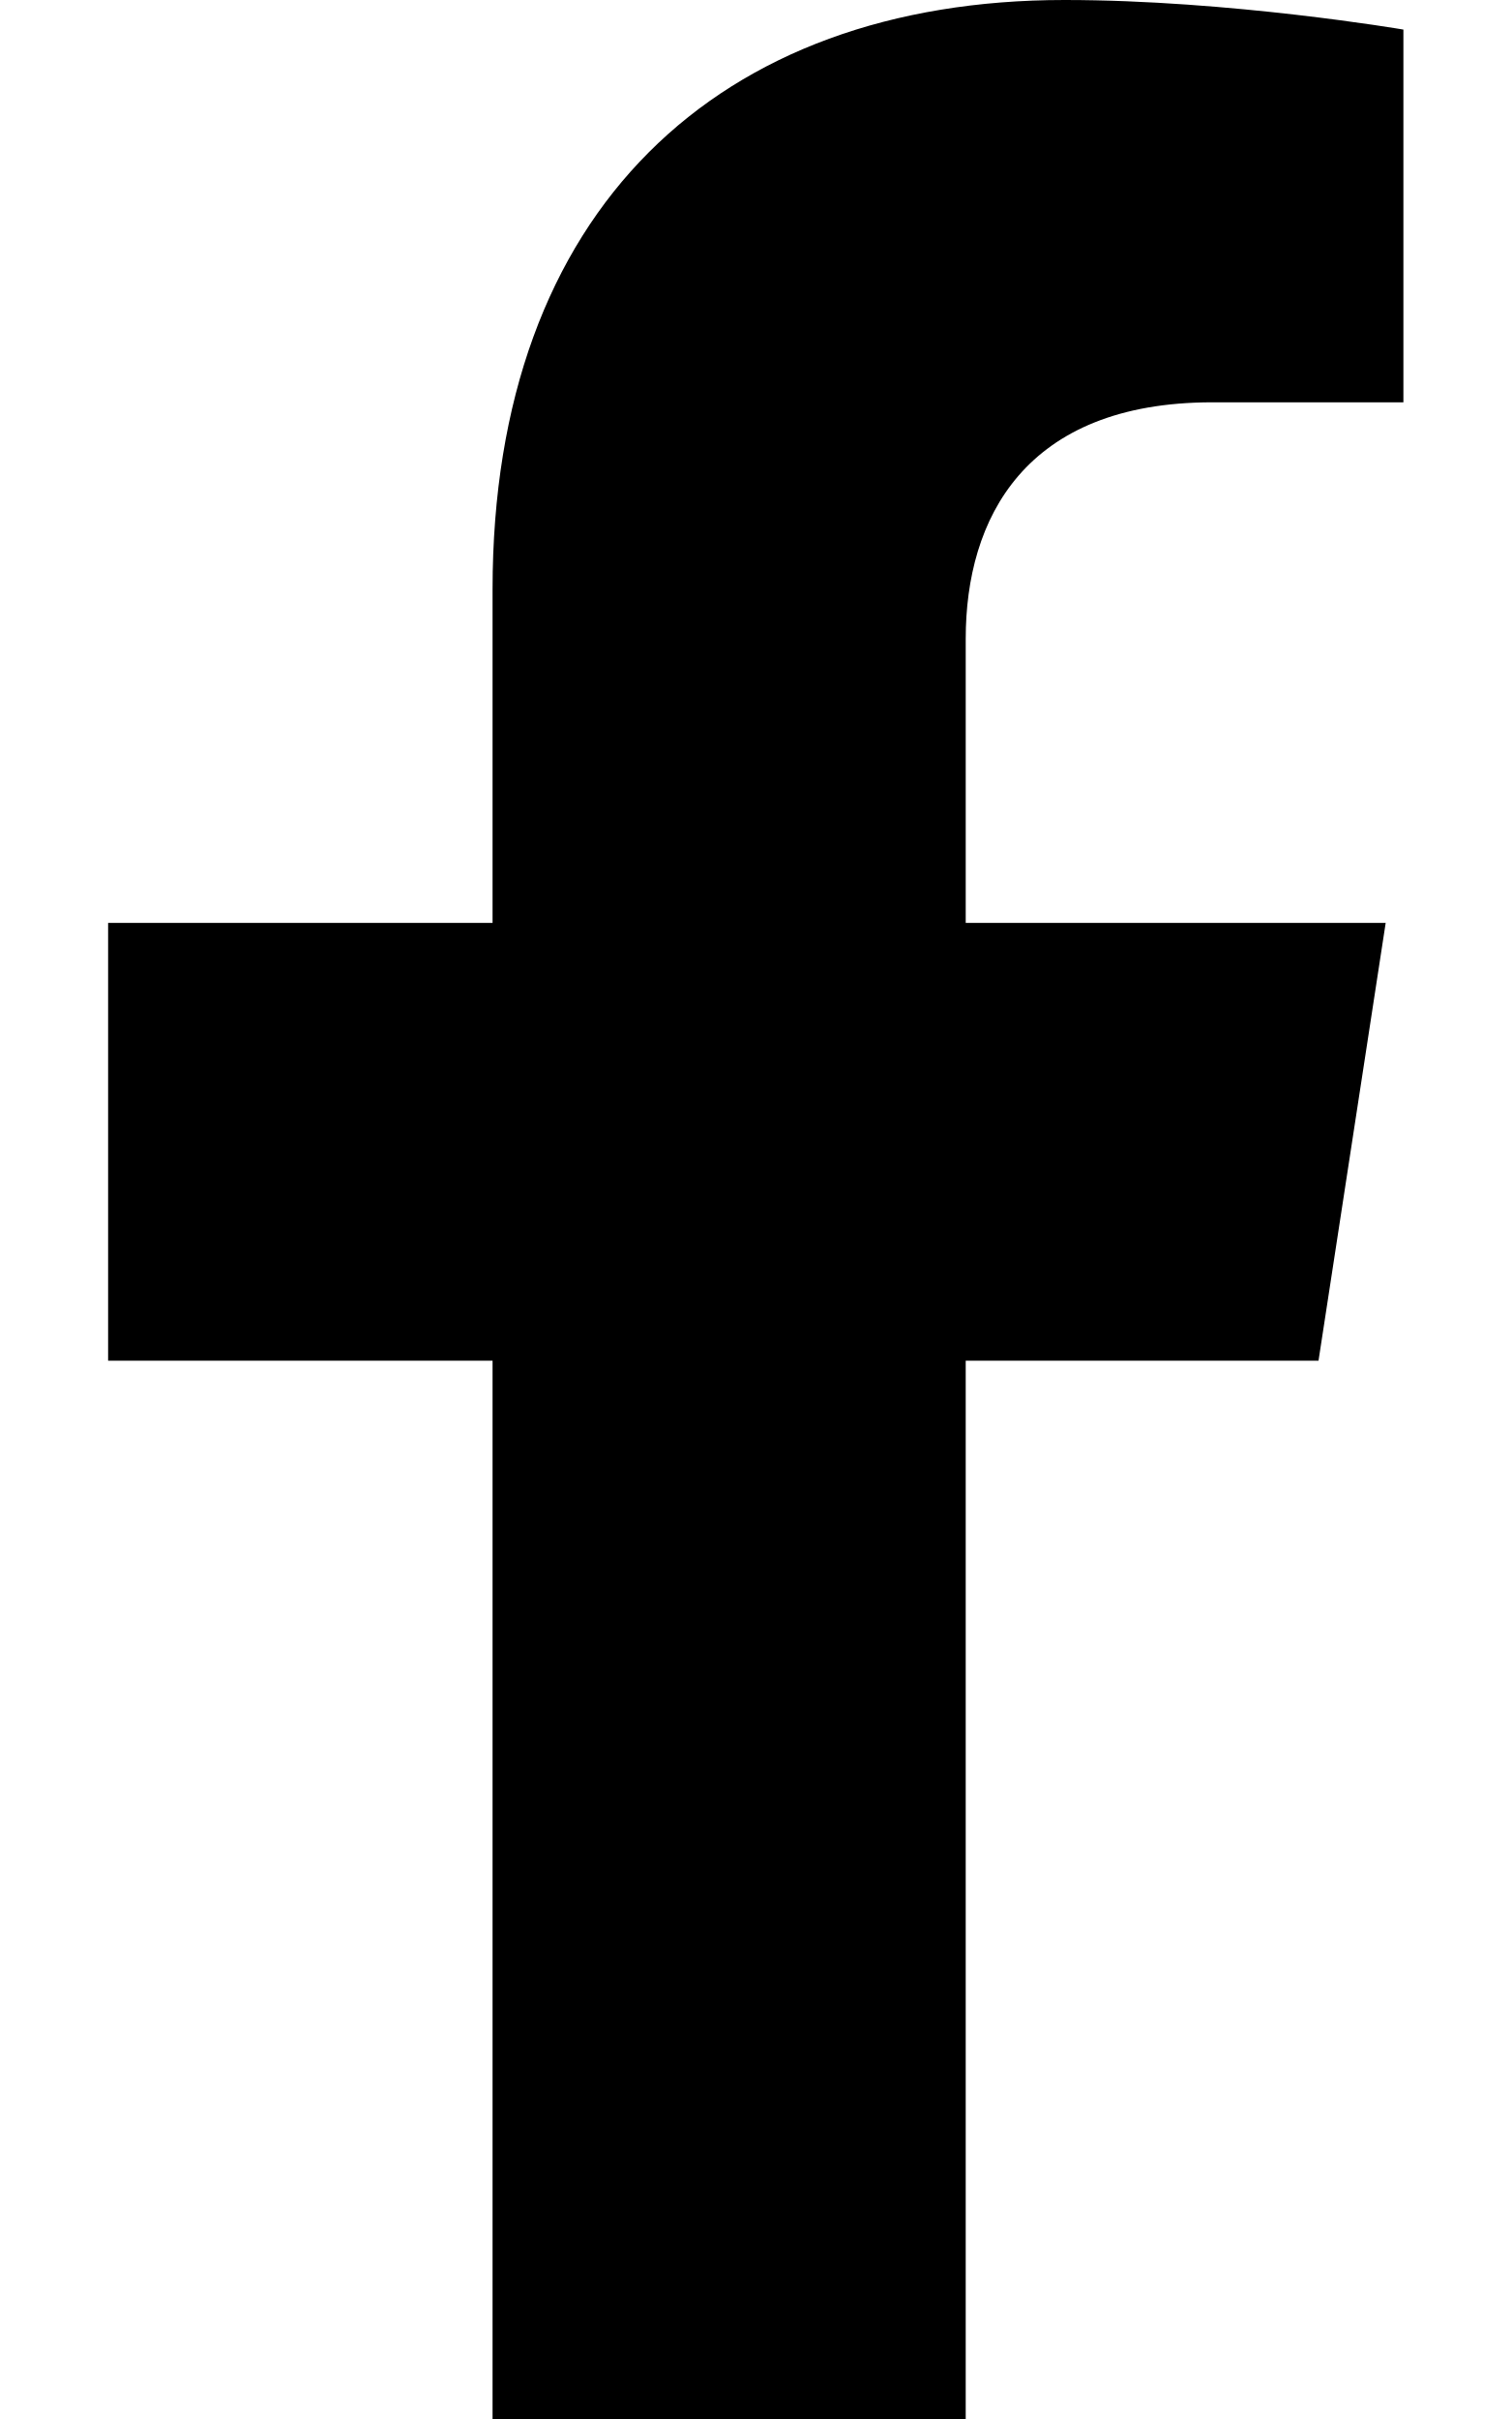
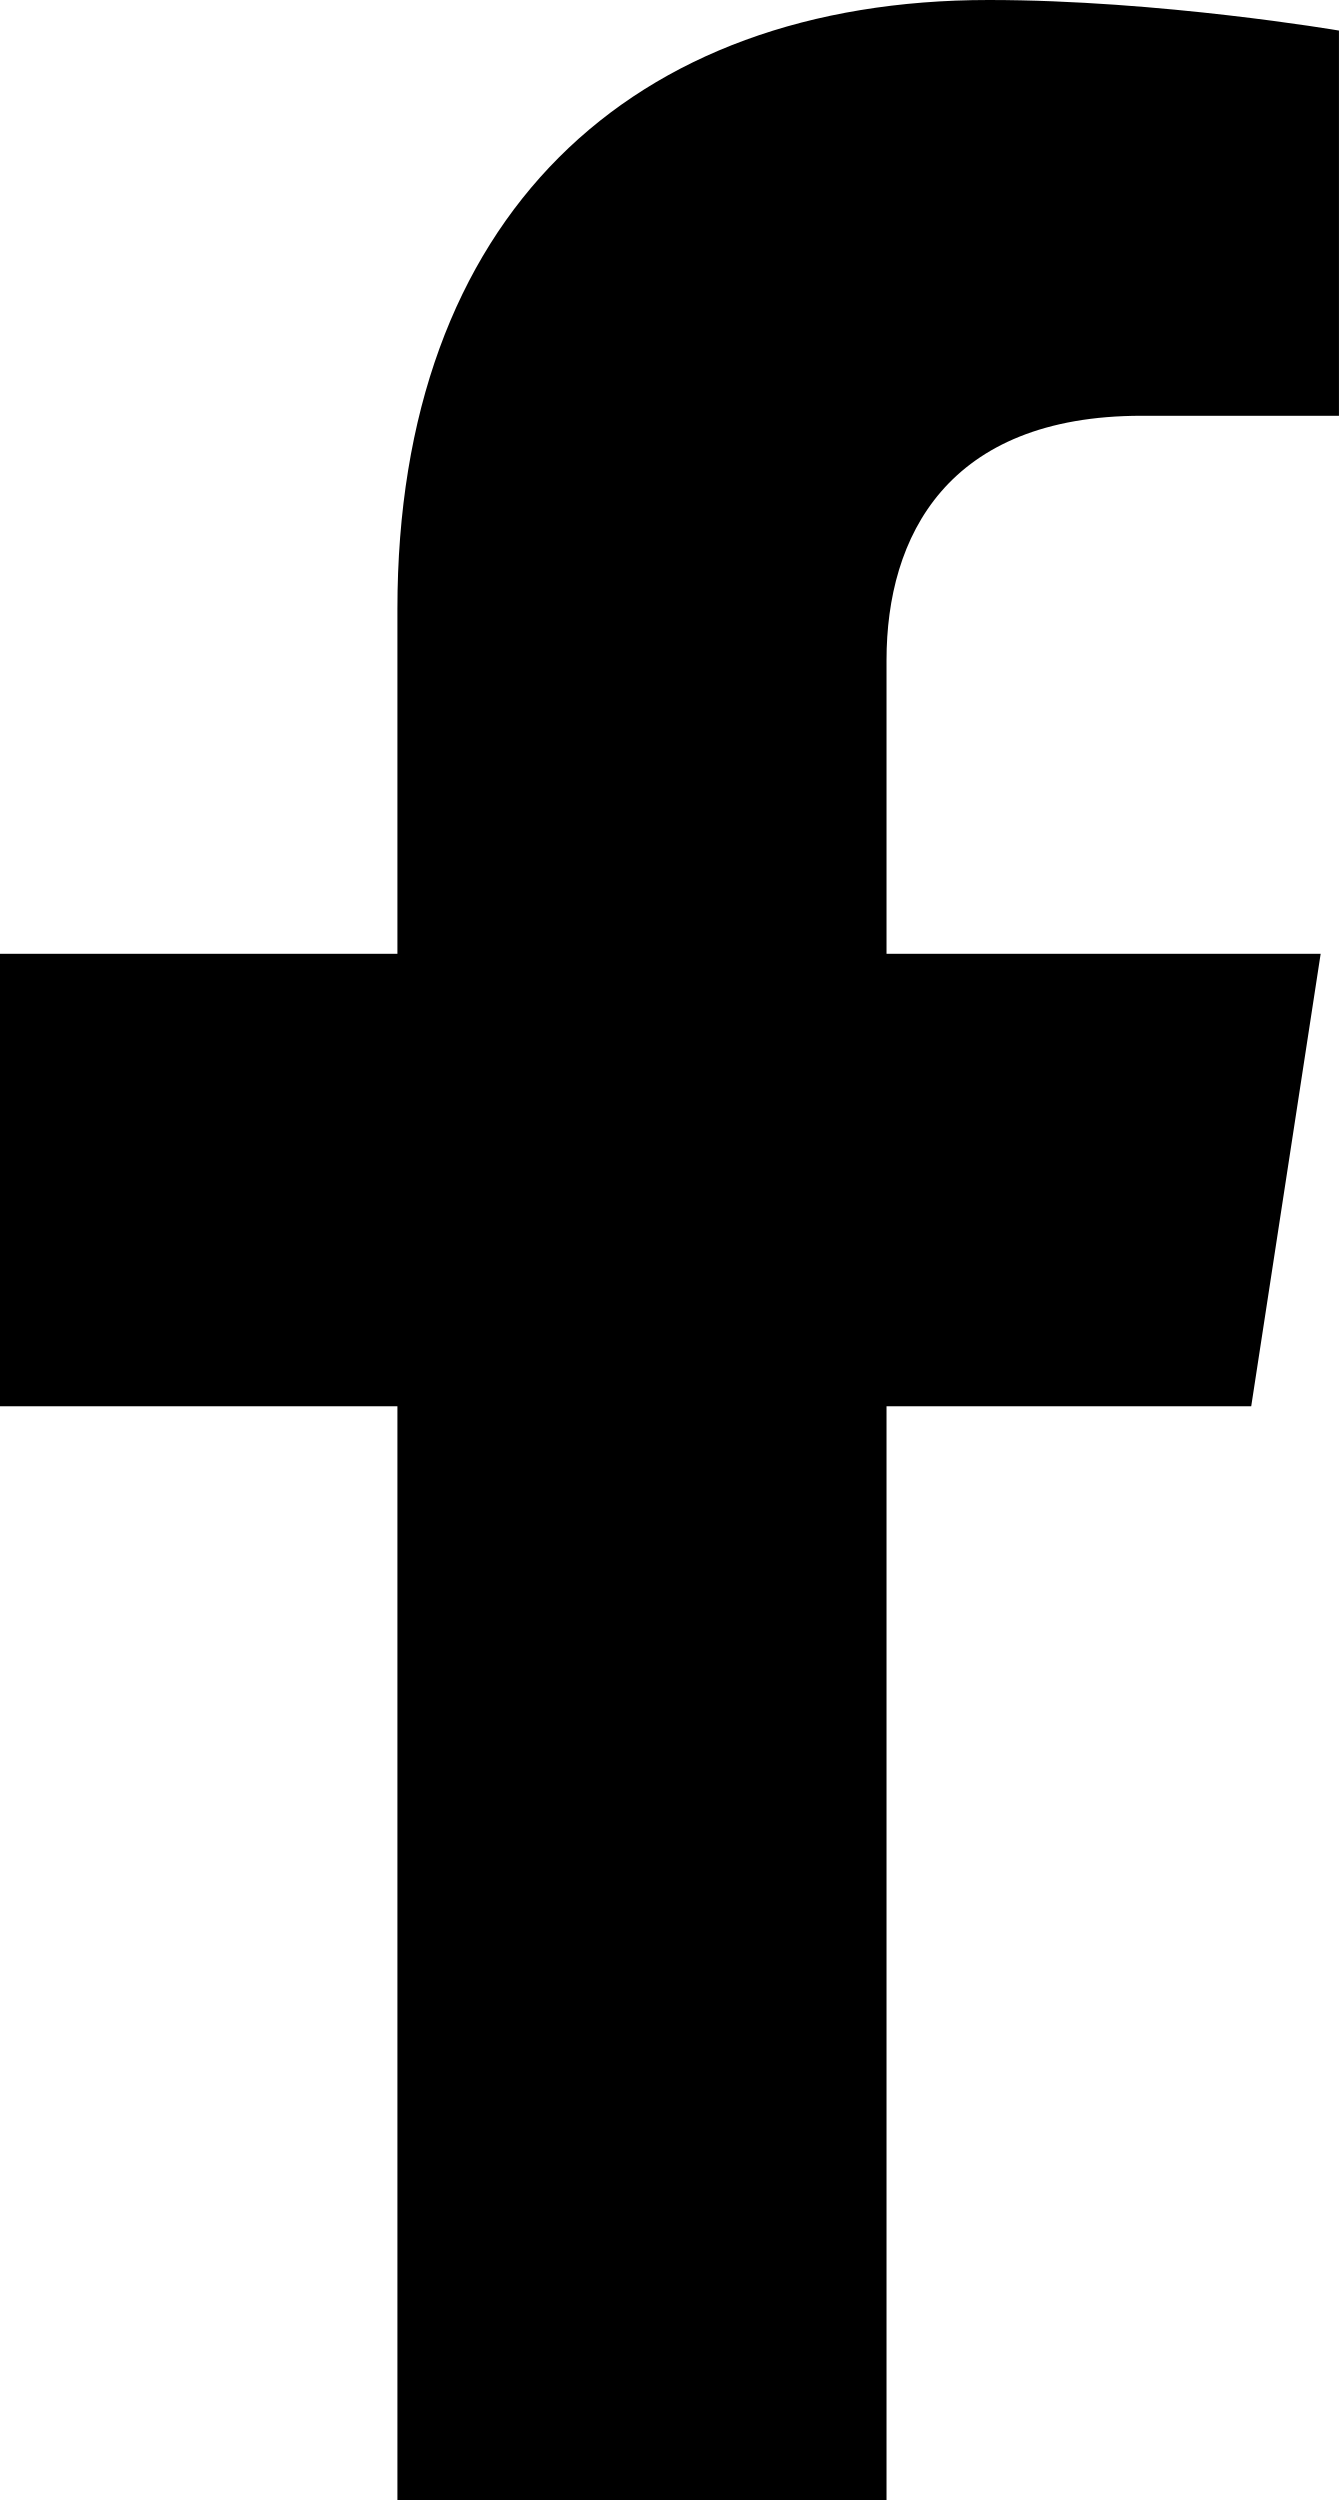
- <svg xmlns="http://www.w3.org/2000/svg" viewBox="0 0 320 512">
+ <svg xmlns="http://www.w3.org/2000/svg" viewBox="22.89 0 274.22 512">
  <path d="M279.14 288l14.22-92.66h-88.91v-60.13c0-25.35 12.42-50.06 52.24-50.06h40.42V6.26S260.43 0 225.36 0c-73.22 0-121.08 44.38-121.08 124.72v70.62H22.89V288h81.39v224h100.17V288z" />
</svg>
